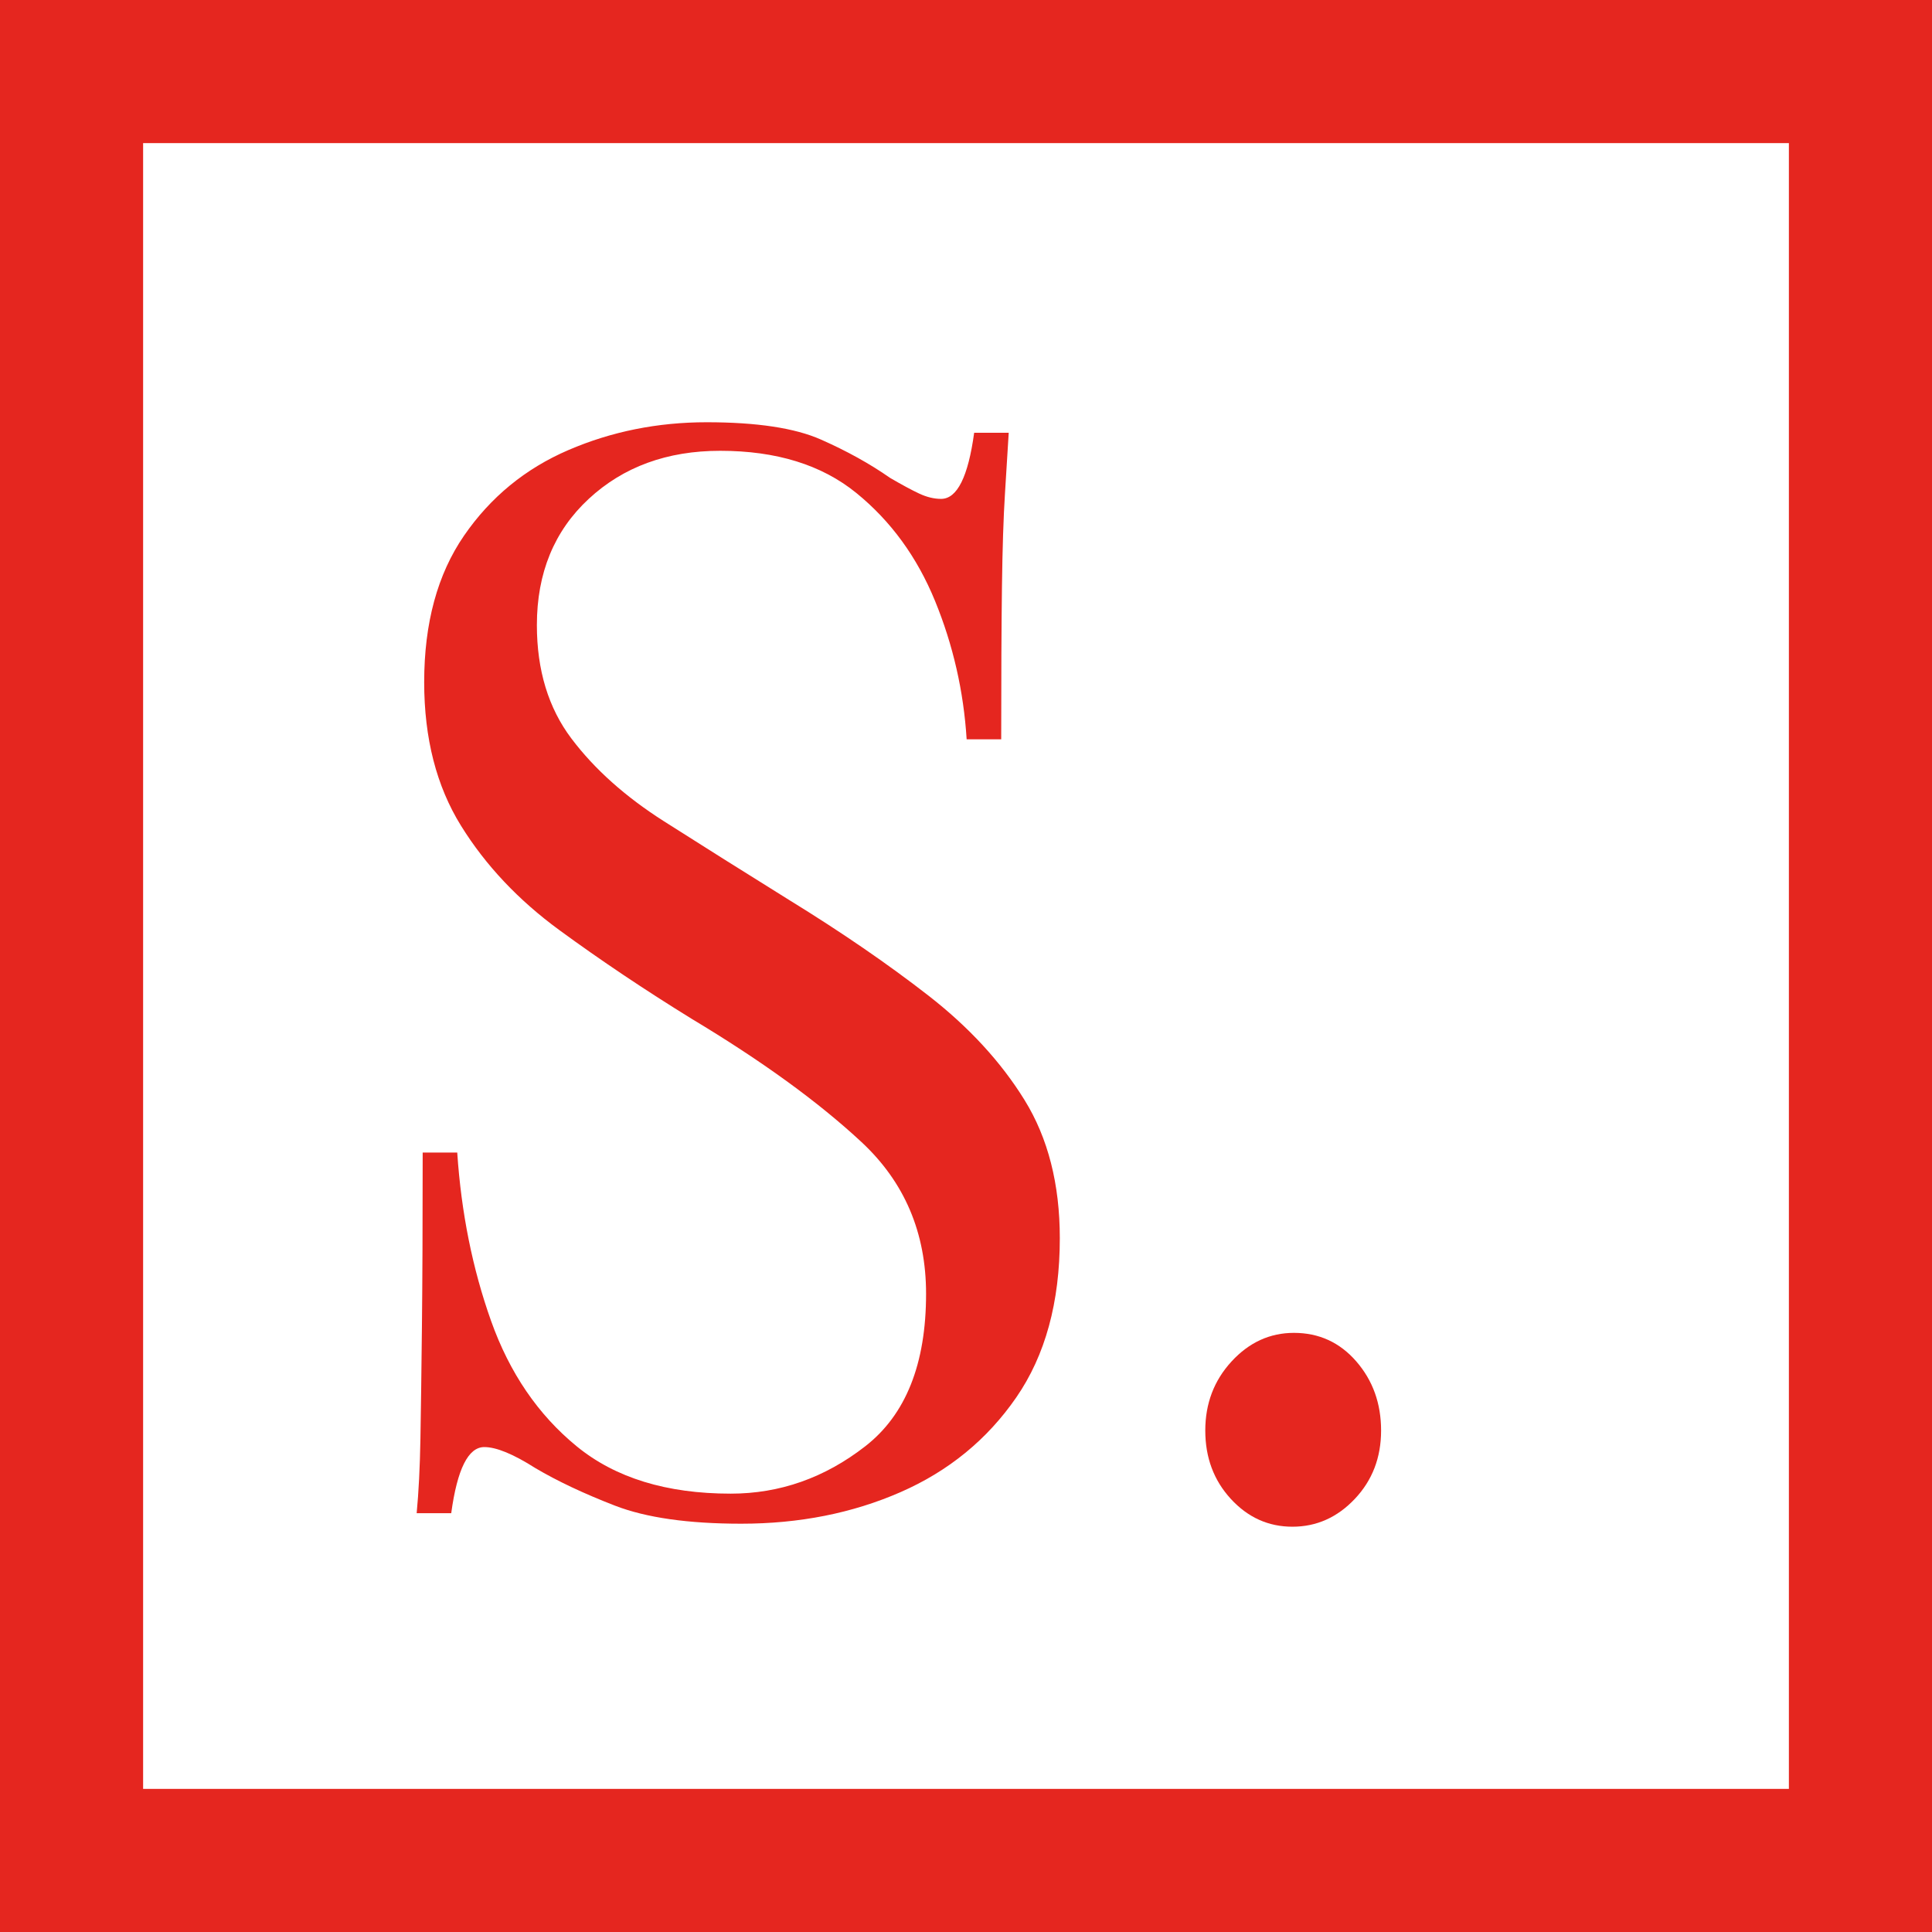
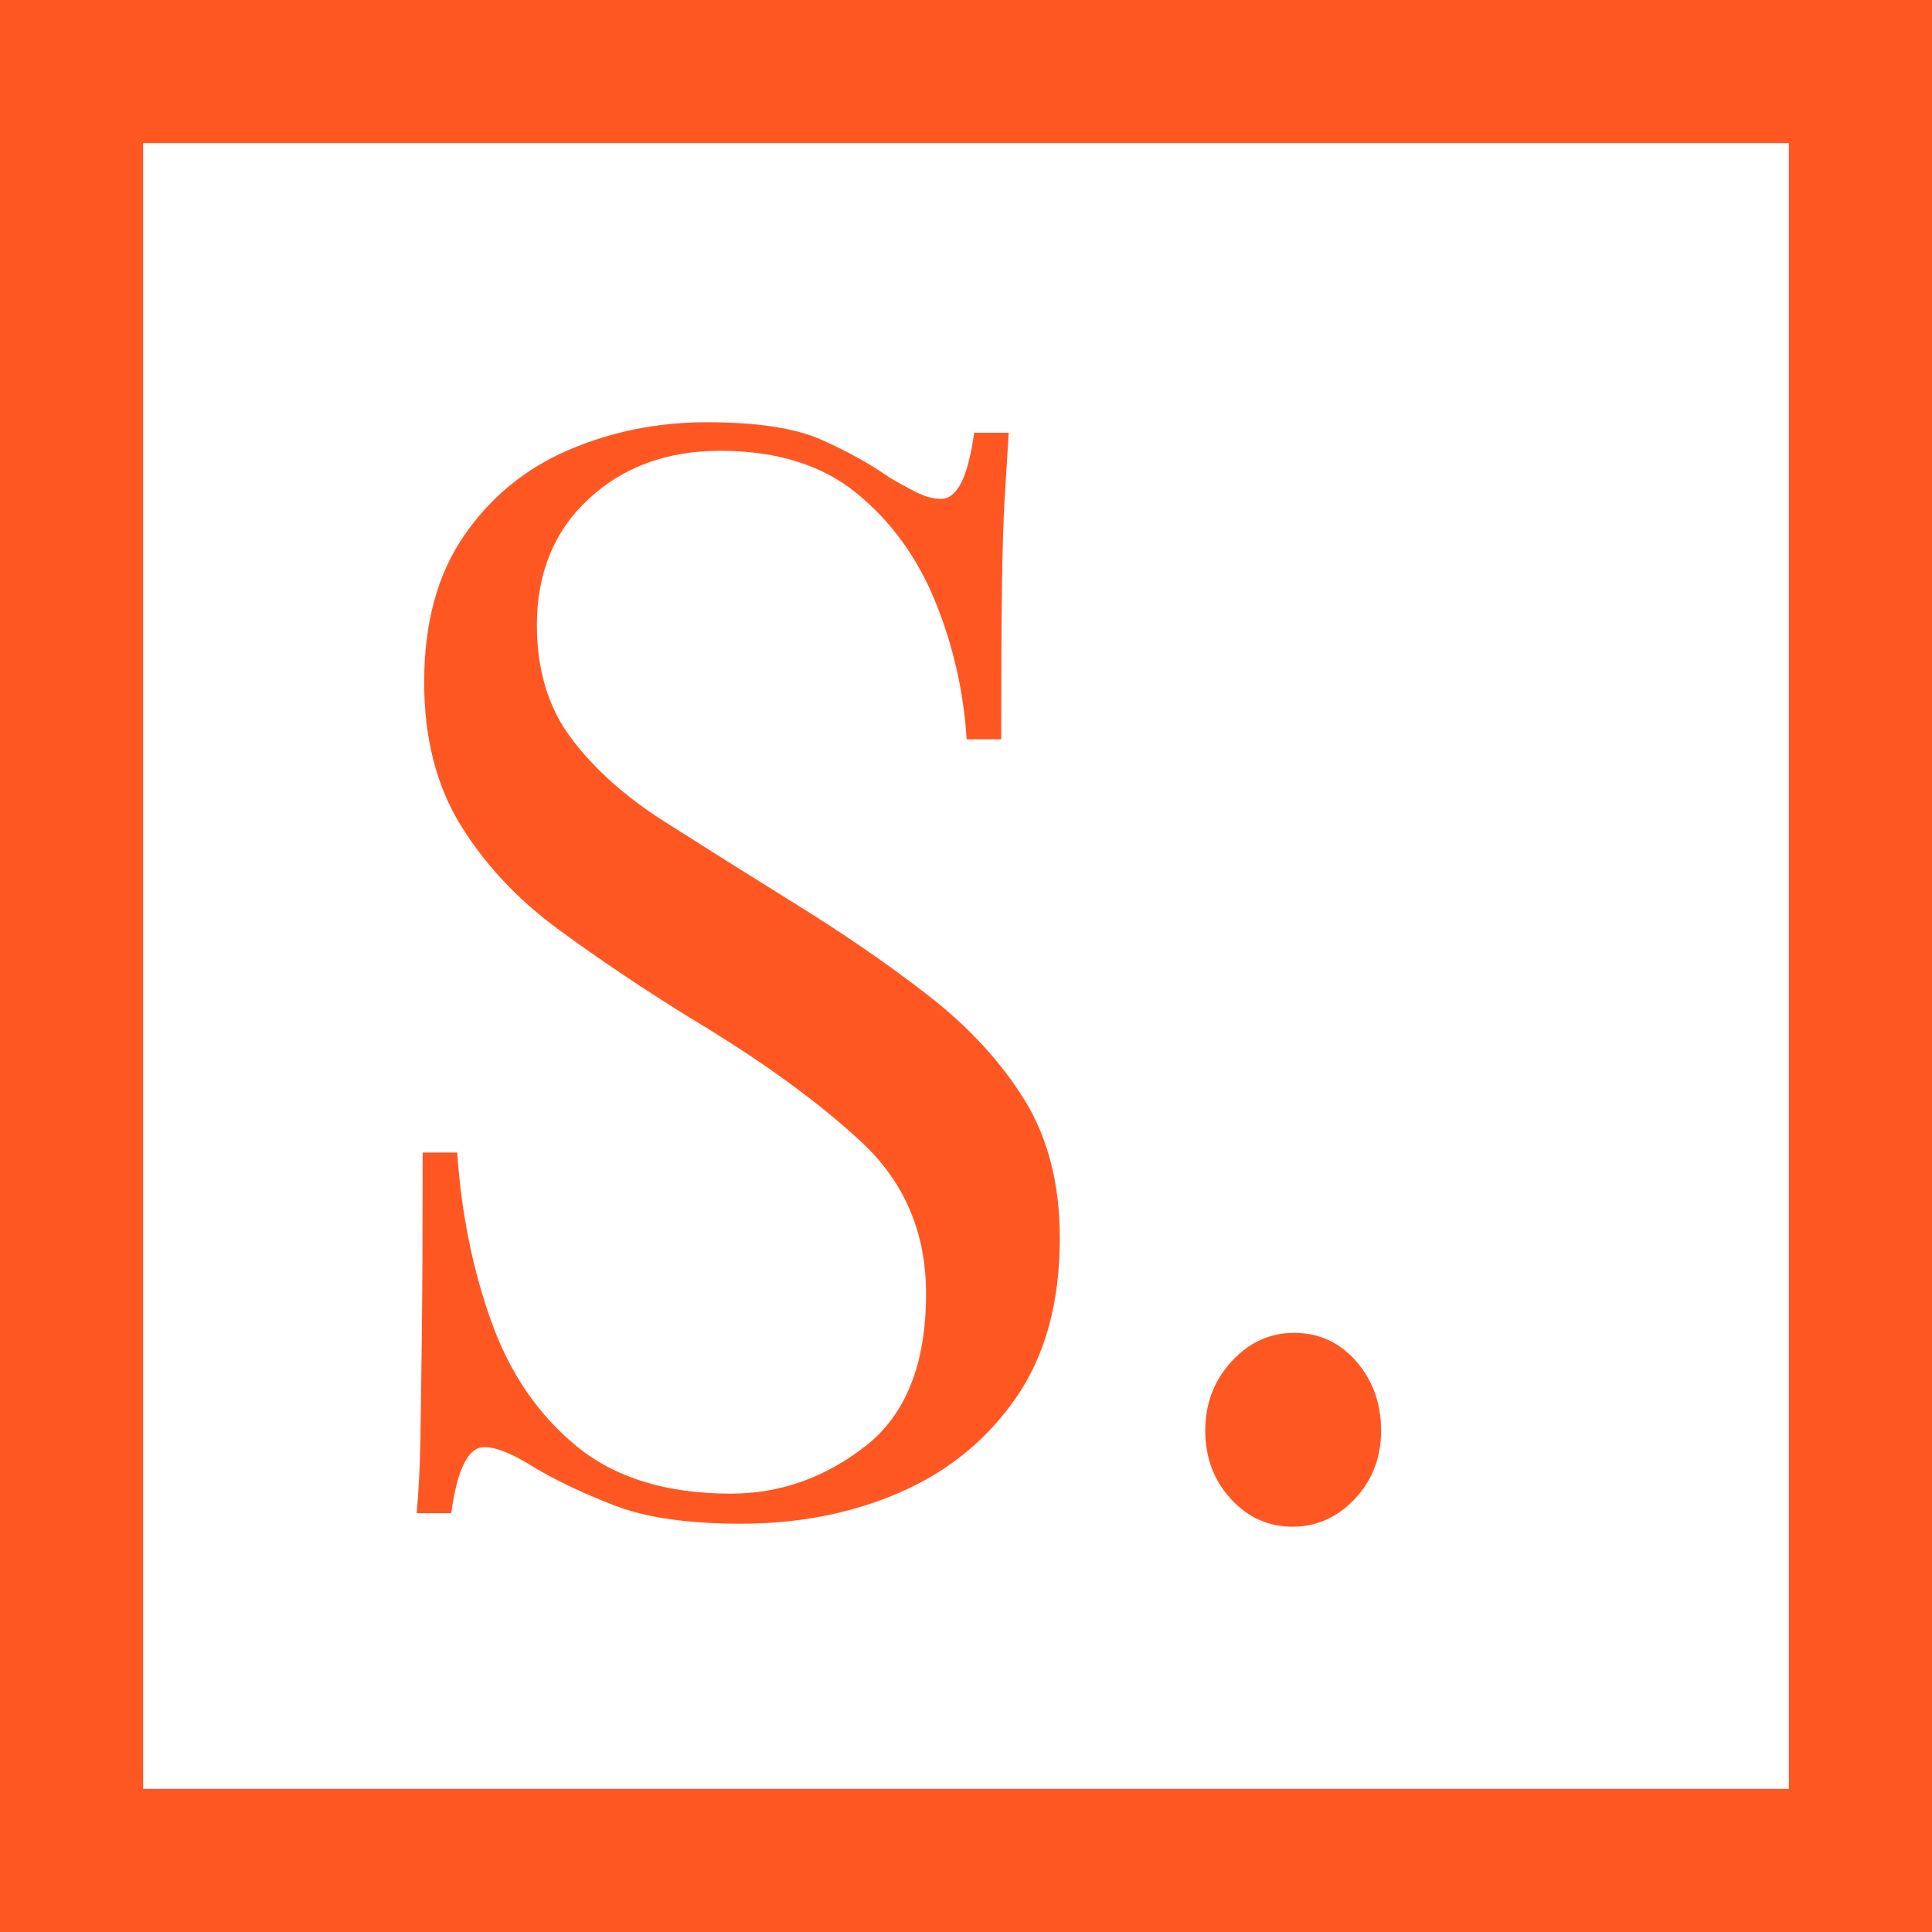
<svg xmlns="http://www.w3.org/2000/svg" width="54px" height="54px" viewBox="0 0 54 54" version="1.1">
  <g id="Page-1" stroke="none" stroke-width="1" fill="none" fill-rule="evenodd">
    <g id="logo-mobile">
-       <rect id="Rectangle-6" stroke="#E5261F" stroke-width="4" fill-rule="nonzero" x="2" y="2" width="50" height="50" />
-       <path id="." fill="#E5261F" d="M34.402,41.895 C33.926,41.377 33.688,40.74 33.688,39.984 C33.688,39.228 33.933,38.584 34.423,38.052 C34.913,37.52 35.494,37.254 36.166,37.254 C36.866,37.254 37.447,37.52 37.909,38.052 C38.371,38.584 38.602,39.228 38.602,39.984 C38.602,40.74 38.357,41.377 37.867,41.895 C37.377,42.413 36.796,42.672 36.124,42.672 C35.452,42.672 34.878,42.413 34.402,41.895 Z" />
-       <path id="S" fill="#E5261F" fill-rule="nonzero" d="M20.718,42.588 C22.342,42.588 23.826,42.294 25.17,41.706 C26.514,41.118 27.592,40.236 28.404,39.06 C29.216,37.884 29.622,36.4 29.622,34.608 C29.622,33.096 29.293,31.808 28.635,30.744 C27.977,29.68 27.081,28.707 25.947,27.825 C24.813,26.943 23.518,26.054 22.062,25.158 C20.802,24.374 19.633,23.639 18.555,22.953 C17.477,22.267 16.616,21.497 15.972,20.643 C15.328,19.789 15.006,18.732 15.006,17.472 C15.006,16.016 15.489,14.84 16.455,13.944 C17.421,13.048 18.646,12.6 20.13,12.6 C21.698,12.6 22.965,12.992 23.931,13.776 C24.897,14.56 25.632,15.568 26.136,16.8 C26.64,18.032 26.934,19.32 27.018,20.664 L27.018,20.664 L27.984,20.664 C27.984,18.9 27.991,17.479 28.005,16.401 C28.019,15.323 28.047,14.455 28.089,13.797 C28.131,13.139 28.166,12.572 28.194,12.096 L28.194,12.096 L27.228,12.096 C27.06,13.328 26.752,13.944 26.304,13.944 C26.108,13.944 25.905,13.895 25.695,13.797 C25.485,13.699 25.212,13.552 24.876,13.356 C24.316,12.964 23.672,12.607 22.944,12.285 C22.216,11.963 21.152,11.802 19.752,11.802 C18.38,11.802 17.092,12.061 15.888,12.579 C14.684,13.097 13.711,13.895 12.969,14.973 C12.227,16.051 11.856,17.416 11.856,19.068 C11.856,20.636 12.199,21.973 12.885,23.079 C13.571,24.185 14.488,25.158 15.636,25.998 C16.784,26.838 18.016,27.664 19.332,28.476 C21.292,29.652 22.874,30.8 24.078,31.92 C25.282,33.04 25.884,34.454 25.884,36.162 C25.884,38.122 25.317,39.543 24.183,40.425 C23.049,41.307 21.796,41.748 20.424,41.748 C18.632,41.748 17.197,41.307 16.119,40.425 C15.041,39.543 14.243,38.374 13.725,36.918 C13.207,35.462 12.892,33.894 12.78,32.214 L12.78,32.214 L11.814,32.214 C11.814,34.174 11.807,35.798 11.793,37.086 C11.779,38.374 11.765,39.417 11.751,40.215 C11.737,41.013 11.702,41.706 11.646,42.294 L11.646,42.294 L12.612,42.294 C12.78,41.062 13.088,40.446 13.536,40.446 C13.872,40.446 14.348,40.642 14.964,41.034 C15.58,41.398 16.322,41.748 17.19,42.084 C18.058,42.42 19.234,42.588 20.718,42.588 Z" />
+       <rect id="Rectangle-6" stroke="#FF5722" stroke-width="4" fill-rule="nonzero" x="2" y="2" width="50" height="50" />
+       <path id="." fill="#FF5722" d="M34.402,41.895 C33.926,41.377 33.688,40.74 33.688,39.984 C33.688,39.228 33.933,38.584 34.423,38.052 C34.913,37.52 35.494,37.254 36.166,37.254 C36.866,37.254 37.447,37.52 37.909,38.052 C38.371,38.584 38.602,39.228 38.602,39.984 C38.602,40.74 38.357,41.377 37.867,41.895 C37.377,42.413 36.796,42.672 36.124,42.672 C35.452,42.672 34.878,42.413 34.402,41.895 Z" />
+       <path id="S" fill="#FF5722" fill-rule="nonzero" d="M20.718,42.588 C22.342,42.588 23.826,42.294 25.17,41.706 C26.514,41.118 27.592,40.236 28.404,39.06 C29.216,37.884 29.622,36.4 29.622,34.608 C29.622,33.096 29.293,31.808 28.635,30.744 C27.977,29.68 27.081,28.707 25.947,27.825 C24.813,26.943 23.518,26.054 22.062,25.158 C20.802,24.374 19.633,23.639 18.555,22.953 C17.477,22.267 16.616,21.497 15.972,20.643 C15.328,19.789 15.006,18.732 15.006,17.472 C15.006,16.016 15.489,14.84 16.455,13.944 C17.421,13.048 18.646,12.6 20.13,12.6 C21.698,12.6 22.965,12.992 23.931,13.776 C24.897,14.56 25.632,15.568 26.136,16.8 C26.64,18.032 26.934,19.32 27.018,20.664 L27.018,20.664 L27.984,20.664 C27.984,18.9 27.991,17.479 28.005,16.401 C28.019,15.323 28.047,14.455 28.089,13.797 C28.131,13.139 28.166,12.572 28.194,12.096 L28.194,12.096 L27.228,12.096 C27.06,13.328 26.752,13.944 26.304,13.944 C26.108,13.944 25.905,13.895 25.695,13.797 C25.485,13.699 25.212,13.552 24.876,13.356 C24.316,12.964 23.672,12.607 22.944,12.285 C22.216,11.963 21.152,11.802 19.752,11.802 C18.38,11.802 17.092,12.061 15.888,12.579 C14.684,13.097 13.711,13.895 12.969,14.973 C12.227,16.051 11.856,17.416 11.856,19.068 C11.856,20.636 12.199,21.973 12.885,23.079 C13.571,24.185 14.488,25.158 15.636,25.998 C16.784,26.838 18.016,27.664 19.332,28.476 C21.292,29.652 22.874,30.8 24.078,31.92 C25.282,33.04 25.884,34.454 25.884,36.162 C25.884,38.122 25.317,39.543 24.183,40.425 C23.049,41.307 21.796,41.748 20.424,41.748 C18.632,41.748 17.197,41.307 16.119,40.425 C15.041,39.543 14.243,38.374 13.725,36.918 C13.207,35.462 12.892,33.894 12.78,32.214 L12.78,32.214 L11.814,32.214 C11.814,34.174 11.807,35.798 11.793,37.086 C11.779,38.374 11.765,39.417 11.751,40.215 C11.737,41.013 11.702,41.706 11.646,42.294 L11.646,42.294 L12.612,42.294 C12.78,41.062 13.088,40.446 13.536,40.446 C13.872,40.446 14.348,40.642 14.964,41.034 C15.58,41.398 16.322,41.748 17.19,42.084 C18.058,42.42 19.234,42.588 20.718,42.588 Z" />
    </g>
  </g>
</svg>
